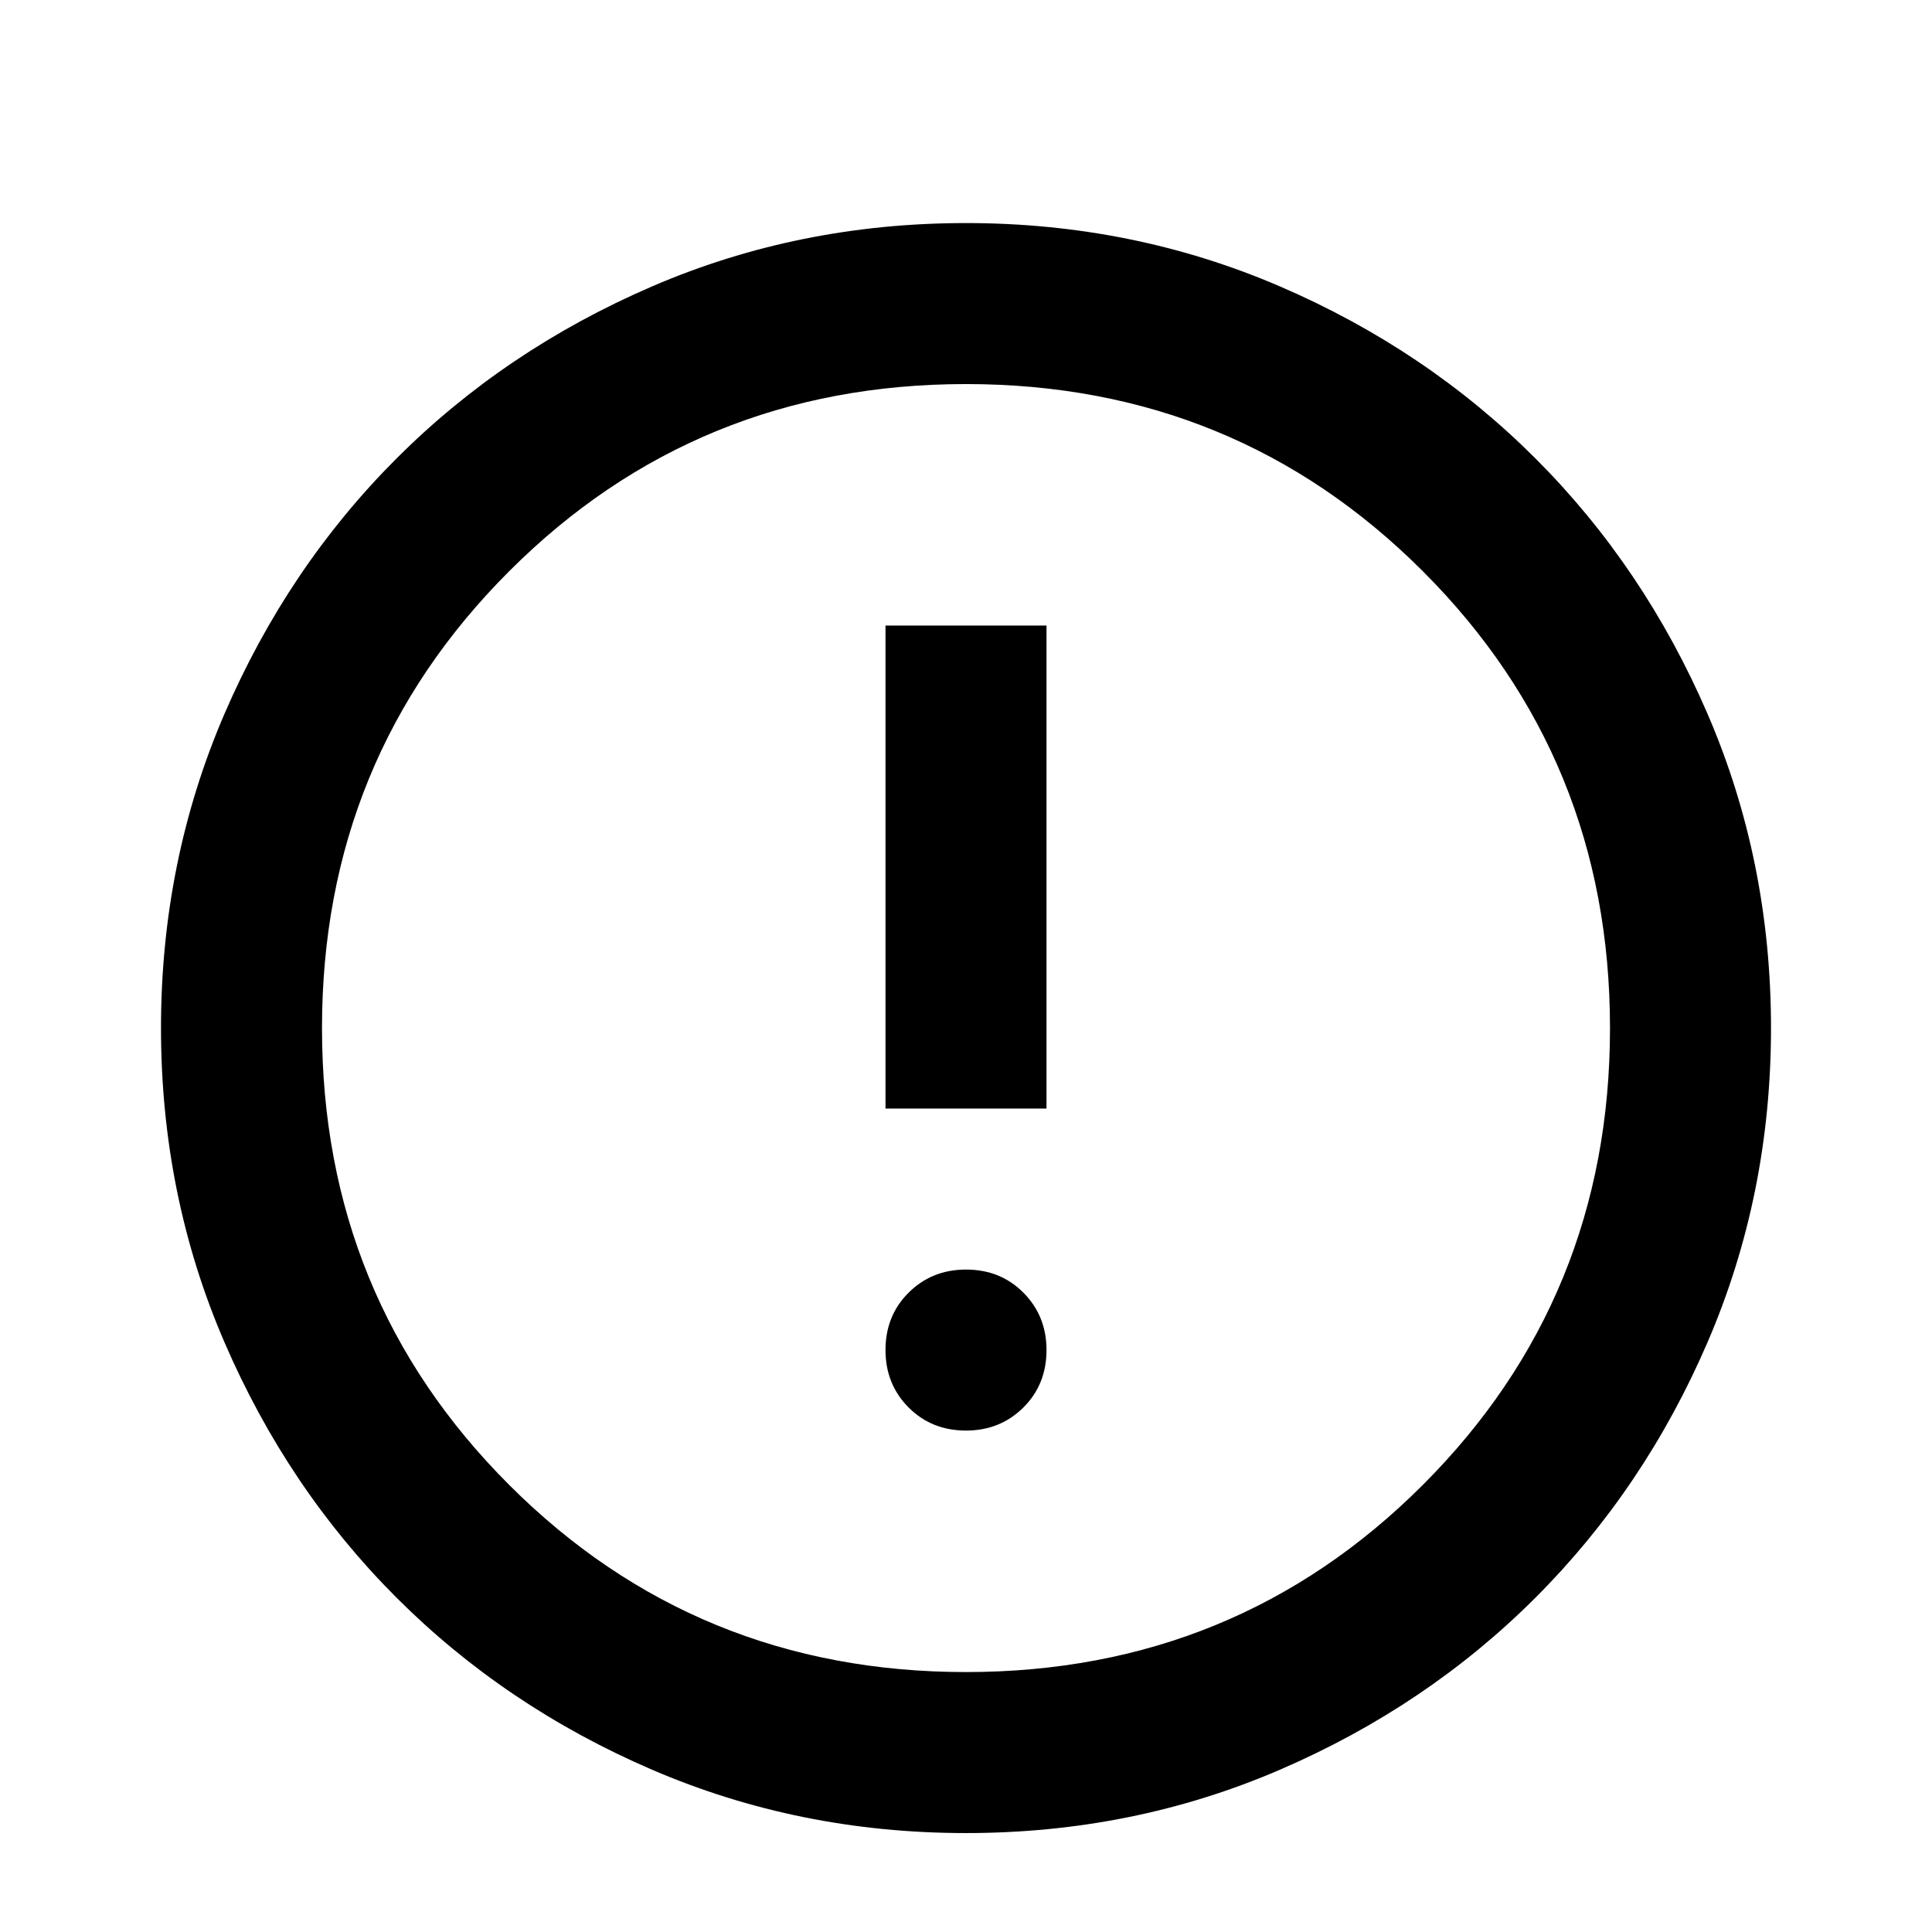
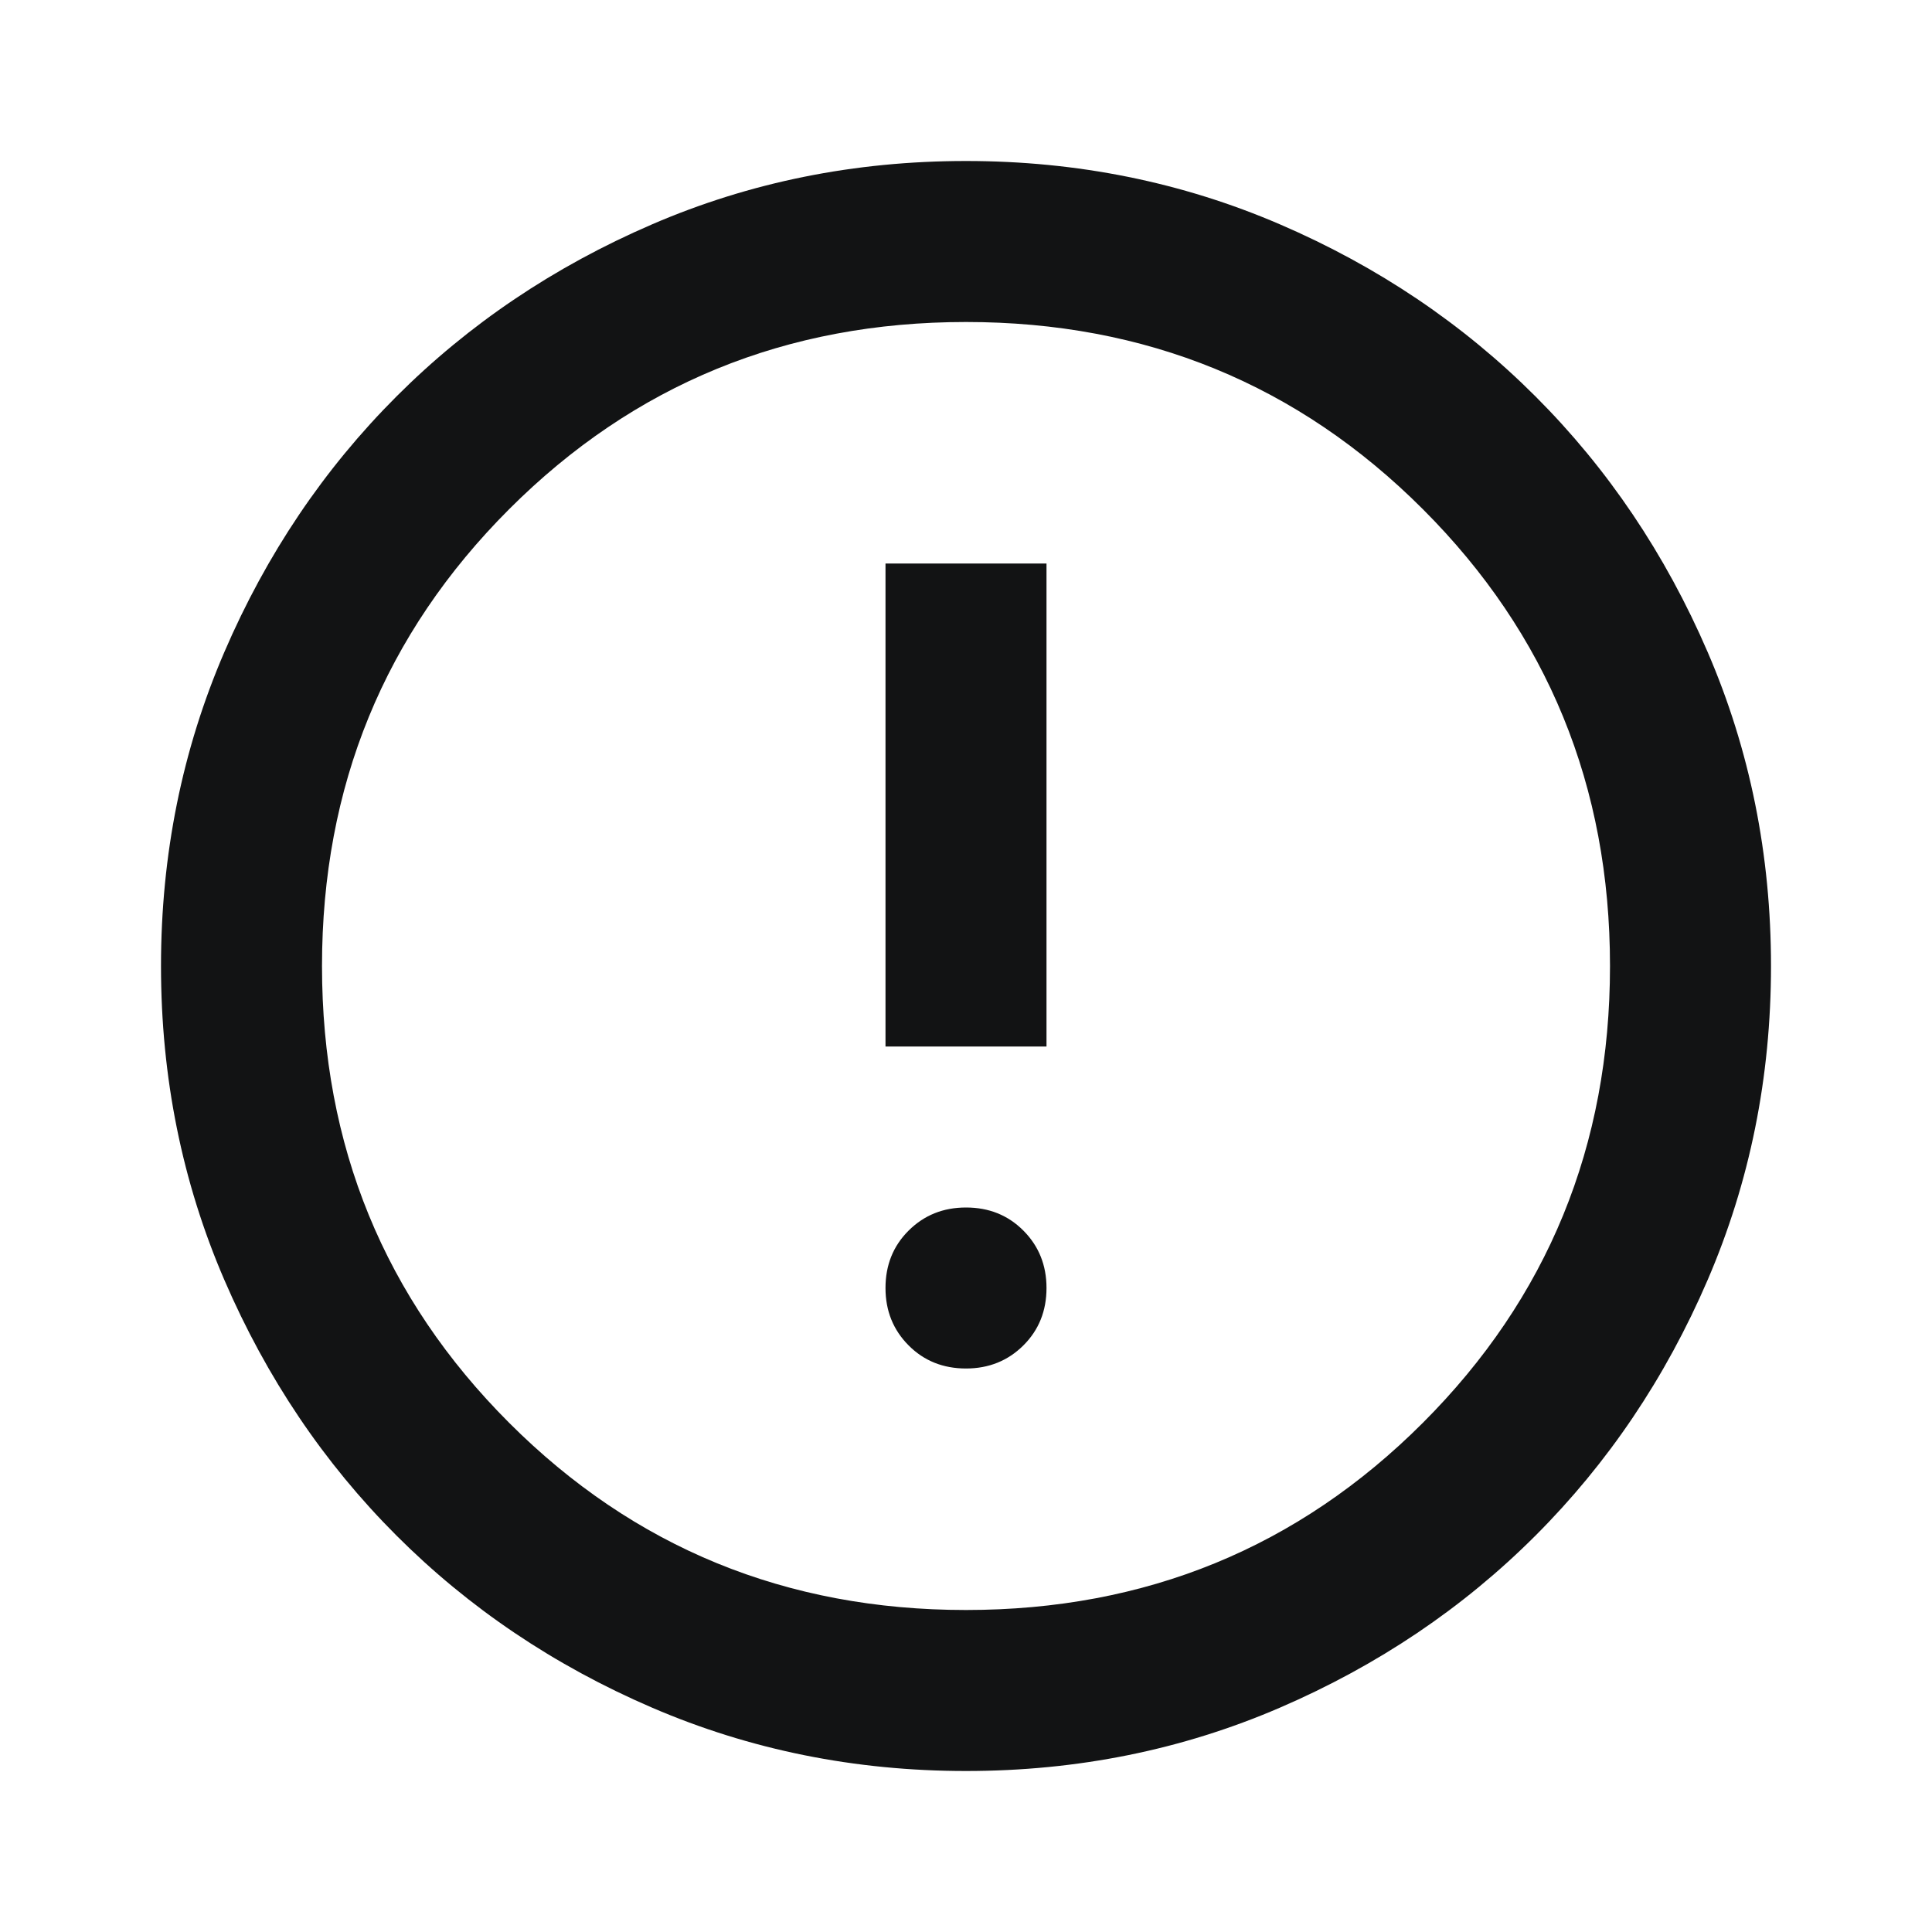
- <svg xmlns="http://www.w3.org/2000/svg" viewBox="0 0 24 24">
-   <path d="m12 17.771c.283 0 .521-.096.713-.287s.287-.429.287-.713-.096-.521-.287-.713-.429-.287-.713-.287-.521.096-.713.287-.287.429-.287.713.096.521.287.713.429.287.713.287zm-1-4h2v-6h-2zm1 9c-1.383 0-2.683-.263-3.9-.787s-2.275-1.238-3.175-2.138-1.613-1.958-2.138-3.175-.787-2.517-.787-3.9.263-2.683.787-3.9c.525-1.217 1.238-2.275 2.138-3.175s1.958-1.613 3.175-2.138 2.517-.787 3.9-.787 2.683.263 3.9.787 2.275 1.238 3.175 2.138 1.613 1.958 2.138 3.175c.525 1.217.787 2.517.787 3.9s-.263 2.683-.787 3.9-1.238 2.275-2.138 3.175-1.958 1.613-3.175 2.138-2.517.787-3.9.787zm0-2c2.233 0 4.125-.775 5.675-2.325s2.325-3.442 2.325-5.675-.775-4.125-2.325-5.675-3.442-2.325-5.675-2.325c-2.233 0-4.125.775-5.675 2.325s-2.325 3.442-2.325 5.675.775 4.125 2.325 5.675 3.442 2.325 5.675 2.325z" />
+ <svg xmlns="http://www.w3.org/2000/svg" fill="none" height="24" viewBox="0 0 24 24" width="24">
+   <path d="m12 17c.283 0 .521-.096.713-.287s.287-.429.287-.713-.096-.521-.287-.713-.429-.287-.713-.287-.521.096-.713.287-.287.429-.287.713.096.521.287.713.429.287.713.287zm-1-4h2v-6h-2zm1 9c-1.383 0-2.683-.263-3.9-.787s-2.275-1.238-3.175-2.138-1.613-1.958-2.138-3.175-.787-2.517-.787-3.9.263-2.683.787-3.9 1.238-2.275 2.138-3.175 1.958-1.613 3.175-2.138 2.517-.787 3.9-.787 2.683.263 3.9.787 2.275 1.238 3.175 2.138 1.613 1.958 2.138 3.175.787 2.517.787 3.9-.263 2.683-.787 3.9-1.238 2.275-2.138 3.175-1.958 1.613-3.175 2.138-2.517.787-3.9.787zm0-2c2.233 0 4.125-.775 5.675-2.325s2.325-3.442 2.325-5.675c0-2.233-.775-4.125-2.325-5.675s-3.442-2.325-5.675-2.325c-2.233 0-4.125.775-5.675 2.325s-2.325 3.442-2.325 5.675c0 2.233.775 4.125 2.325 5.675s3.442 2.325 5.675 2.325z" fill="#121314" />
</svg>
